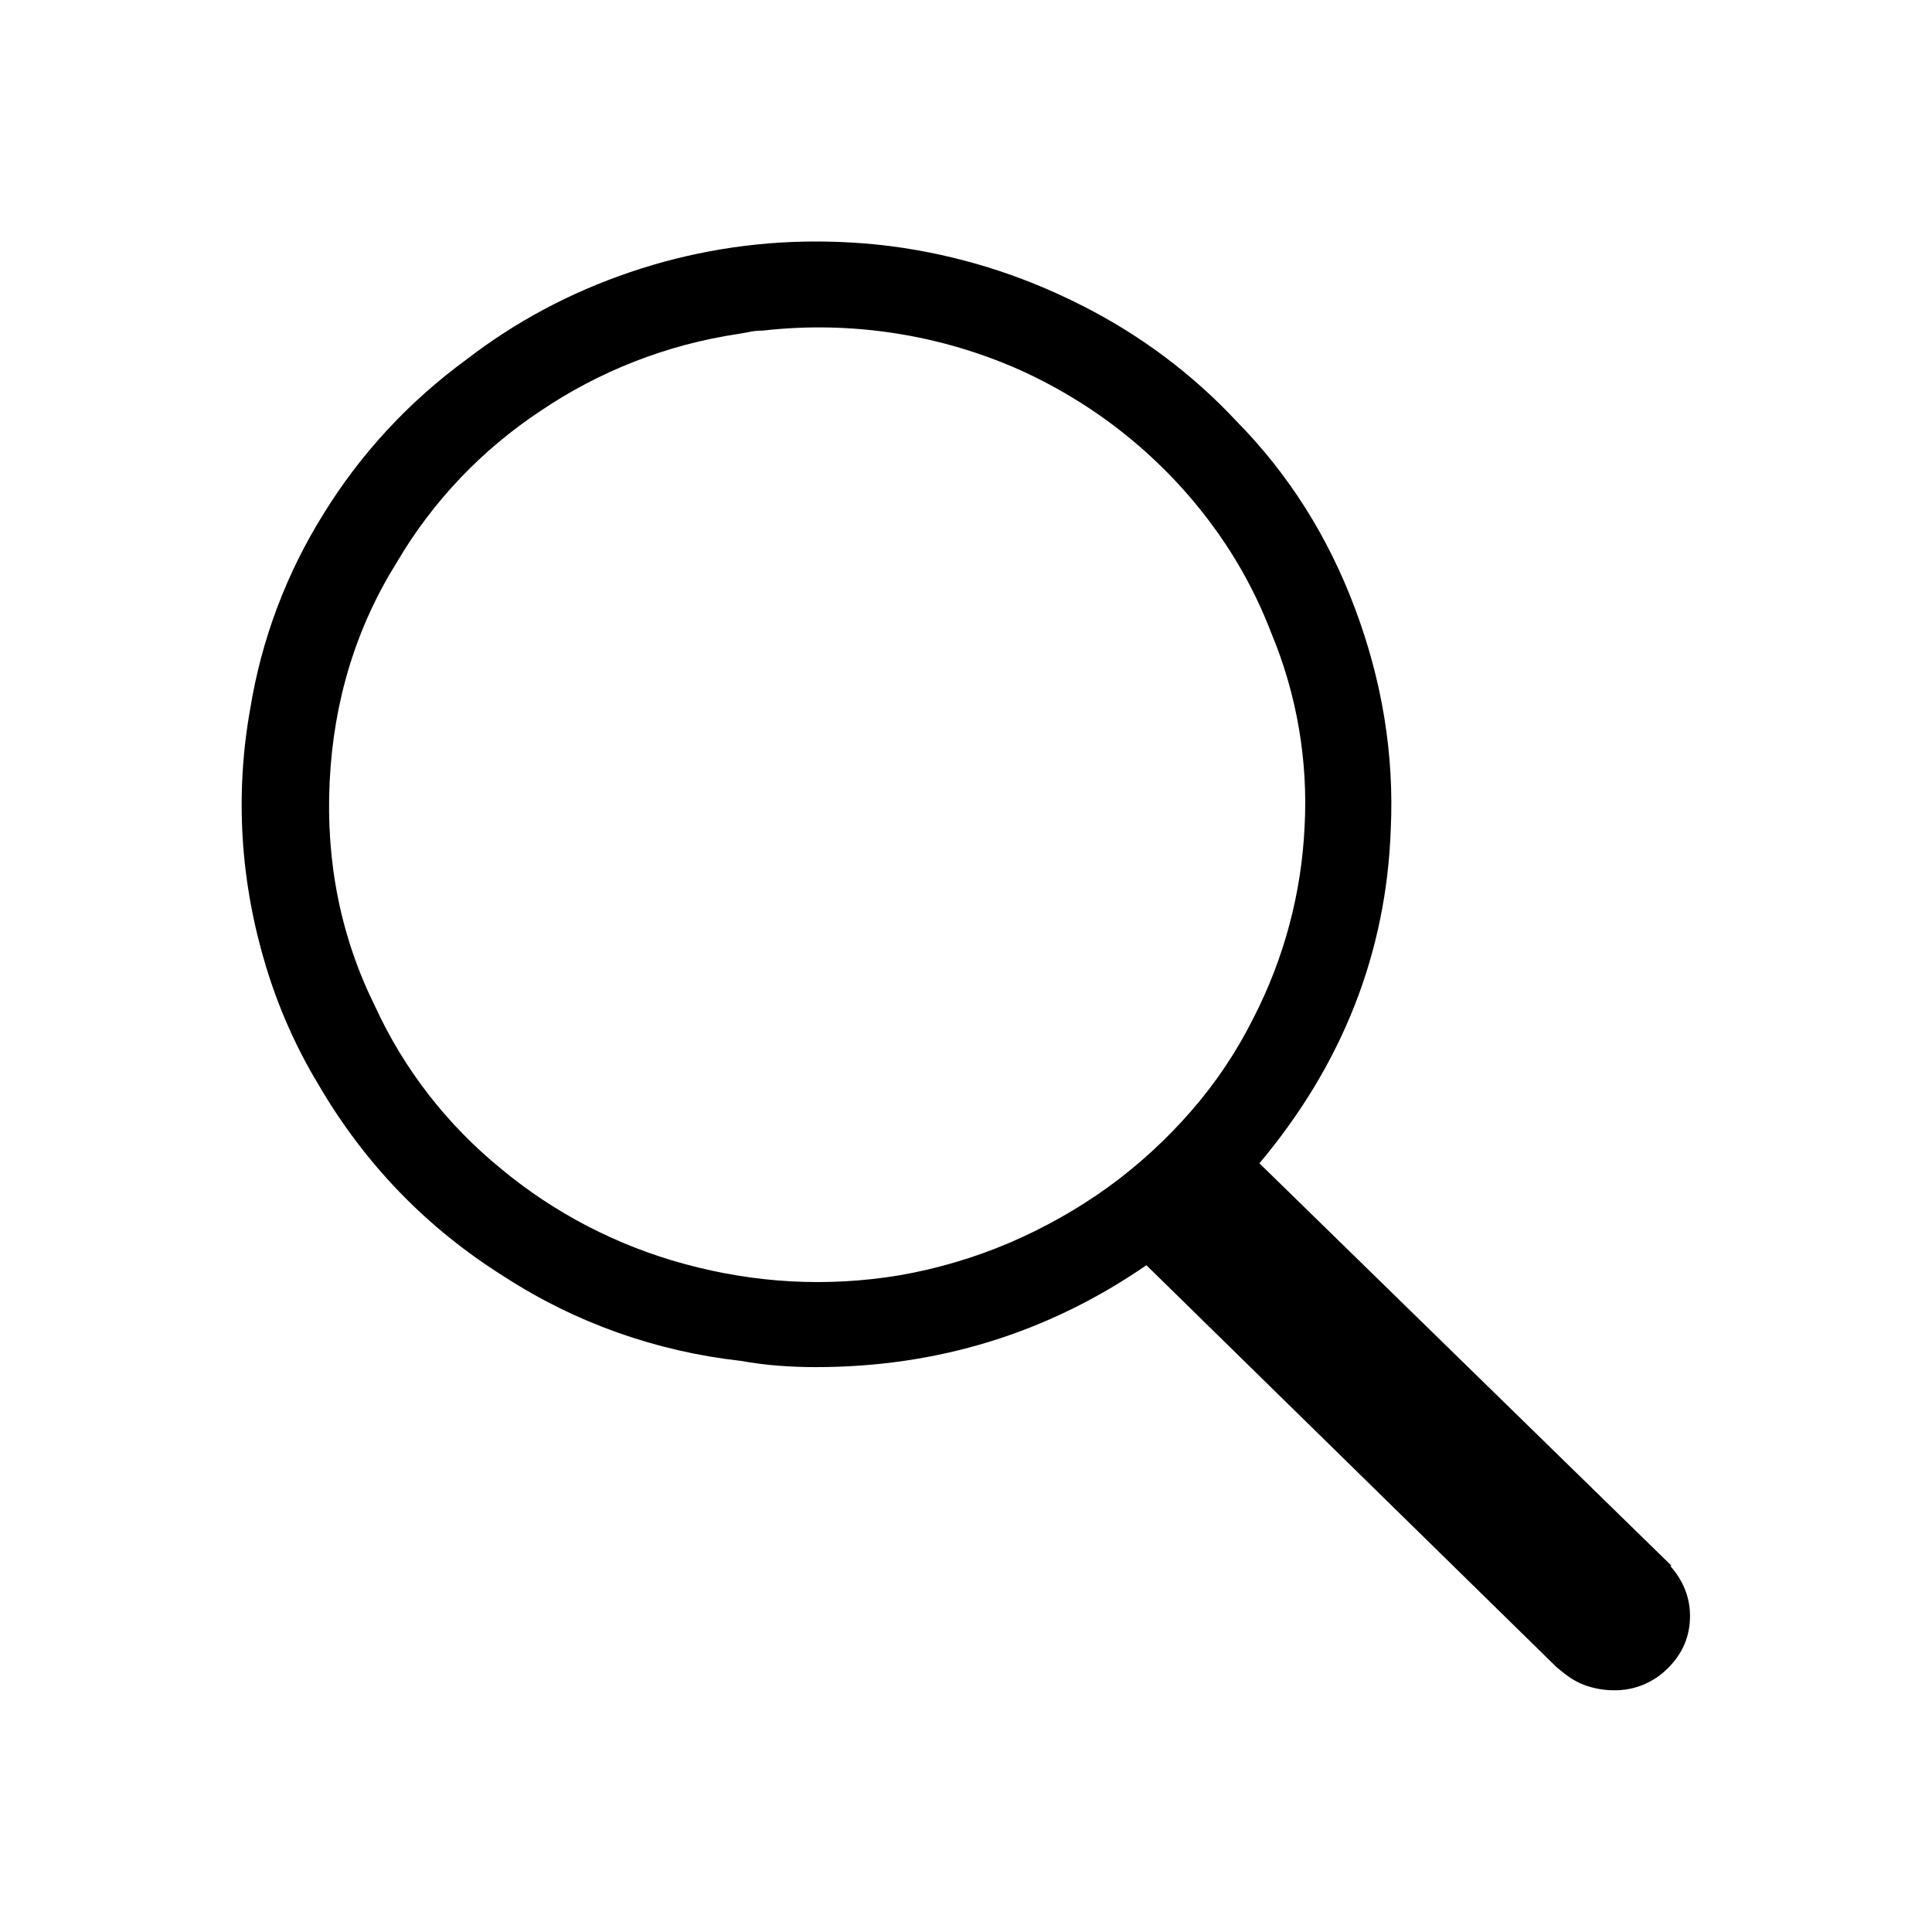
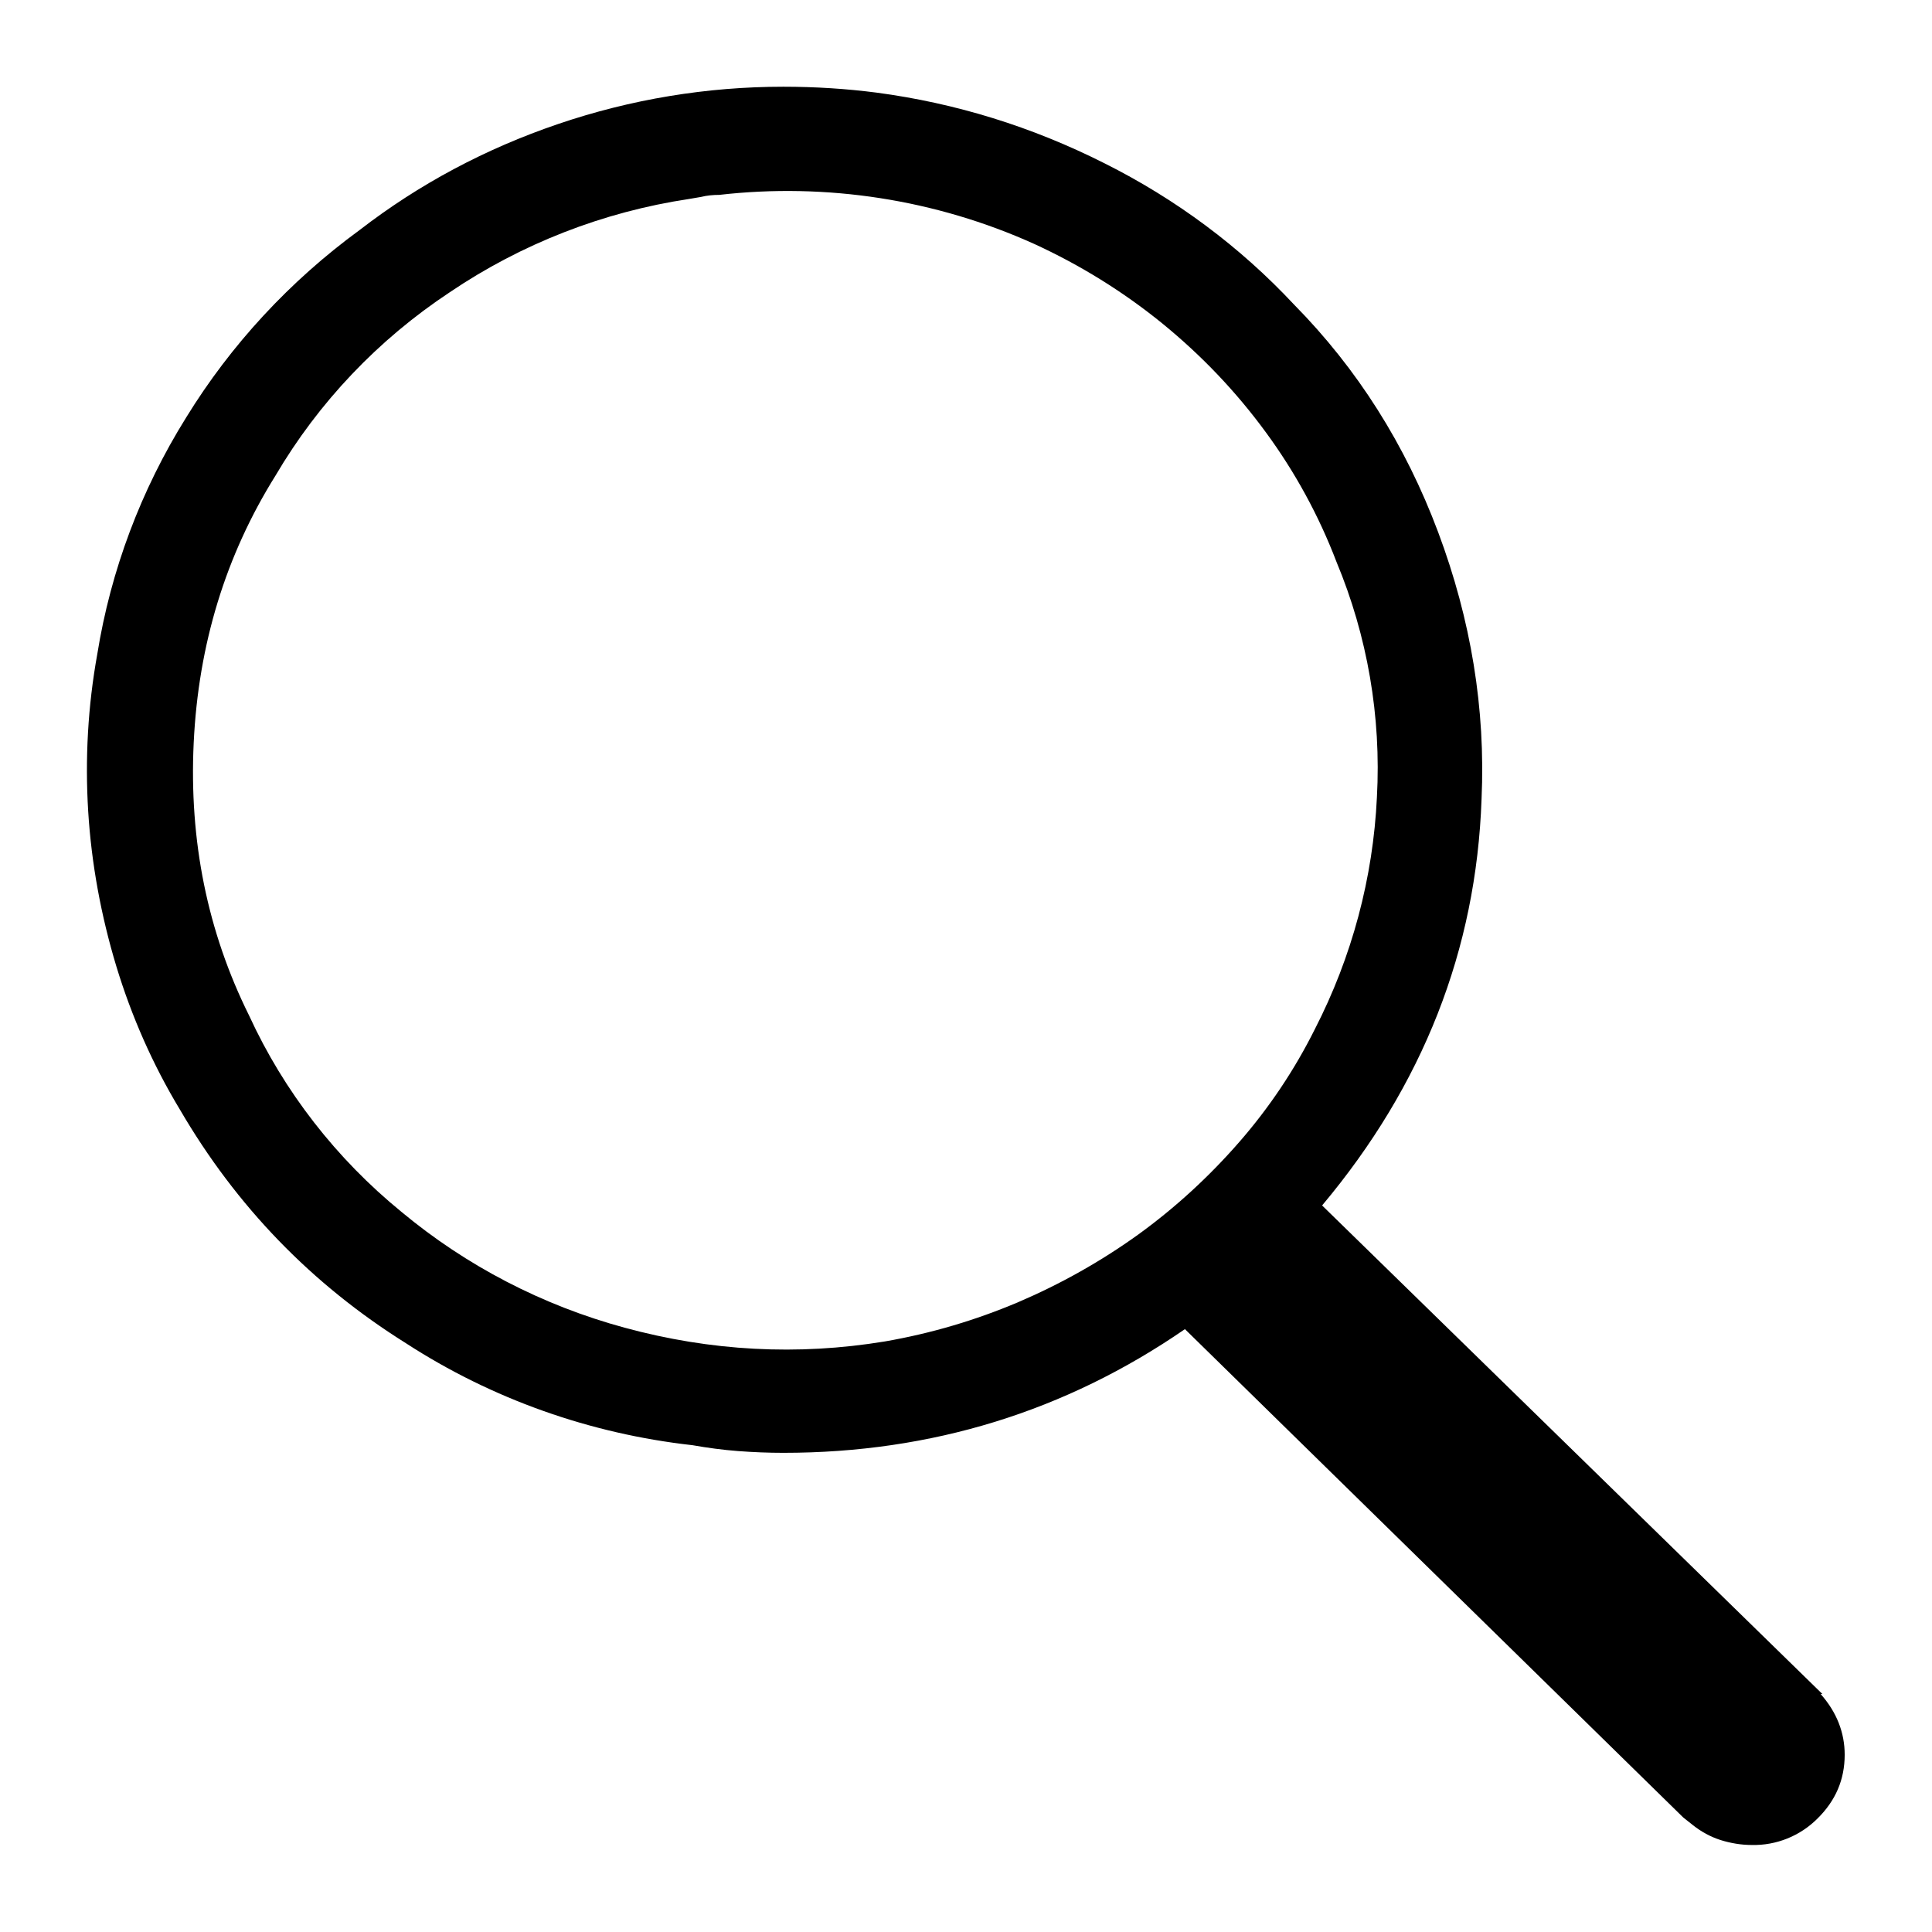
- <svg xmlns="http://www.w3.org/2000/svg" t="1578551275875" class="icon" viewBox="0 0 1024 1024" version="1.1" p-id="3508" width="32" height="32">
-   <defs>
-     <style type="text/css" />
-   </defs>
-   <path d="M885.248 829.952c7.04 7.936 10.496 16.896 10.496 26.496 0 10.88-3.968 20.096-11.904 27.904-7.552 7.552-17.92 11.776-28.672 11.52-4.608 0-9.216-0.768-13.696-2.176-4.352-1.408-8.32-3.584-11.904-6.4l-4.352-3.456-217.6-213.248c-52.224 35.968-110.72 54.016-175.36 54.016-6.528 0-13.056-0.256-19.84-0.768-6.656-0.512-13.312-1.408-19.84-2.56-44.8-4.992-87.68-20.224-125.184-44.544-41.088-25.728-73.984-59.648-98.688-102.016-11.904-19.712-21.12-40.704-27.776-62.592-6.656-22.016-10.88-44.8-12.288-67.712-1.408-22.912-0.128-45.952 3.968-68.608 5.888-36.608 19.072-71.68 38.784-103.296 19.584-31.872 45.312-59.648 75.776-81.92 25.856-19.968 54.784-35.456 86.784-46.336 31.616-10.752 64.768-16.256 98.304-16.256 14.08 0 27.648 0.896 40.576 2.56 34.688 4.608 67.84 14.848 99.584 30.848 31.232 15.616 59.264 36.48 82.816 61.696 27.648 28.032 48.64 61.184 62.976 99.456 14.336 38.272 20.736 77.184 18.944 116.608-2.304 65.792-25.6 124.928-69.632 177.408l218.496 213.376h-0.768z m-193.792-391.68c1.92-35.072-4.096-70.272-17.664-102.784-7.68-20.096-18.048-39.168-30.848-56.576-12.928-17.664-28.032-33.536-45.312-47.616-17.024-13.824-35.84-25.472-55.936-34.688-42.88-19.328-90.496-26.752-137.472-21.376-2.688 0-5.376 0.256-7.936 0.896l-5.248 0.896c-37.504 5.632-73.216 19.584-104.448 40.704-31.36 20.736-57.344 48.128-76.16 80.128-21.76 34.816-33.664 73.728-35.712 116.608-2.048 42.88 6.016 82.56 24.192 119.168 15.232 33.152 38.016 62.464 66.56 85.76 28.288 23.552 61.568 40.832 97.408 50.56 37.632 10.24 75.52 12.288 113.664 6.016 19.968-3.456 39.552-9.216 58.24-17.152 18.56-7.936 36.096-17.792 52.48-29.568 16.256-11.776 30.976-25.344 44.032-40.32 13.184-15.104 24.192-31.616 33.024-49.28 16.256-31.616 25.472-66.176 27.136-101.376z" p-id="3509" />
+ <svg xmlns="http://www.w3.org/2000/svg" t="1592290719948" class="icon" viewBox="0 0 1024 1024" version="1.1" p-id="8087" width="200" height="200">
+   <path d="M964.985 897.876c8.544 9.631 12.738 20.505 12.738 32.156 0 13.204-4.816 24.389-14.447 33.865-9.165 9.165-21.748 14.292-34.797 13.981-5.592 0-11.185-0.932-16.622-2.641-5.282-1.709-10.097-4.35-14.447-7.767l-5.282-4.194-264.086-258.804c-63.381 43.652-134.373 65.555-212.822 65.555-7.923 0-15.845-0.311-24.078-0.932-8.078-0.621-16.156-1.709-24.078-3.107-54.371-6.058-106.411-24.544-151.927-54.06-49.866-31.224-89.789-72.391-119.771-123.81-14.447-23.923-25.632-49.4-33.71-75.964-8.078-26.719-13.204-54.371-14.913-82.177-1.709-27.807-0.155-55.769 4.816-83.265 7.146-44.429 23.146-86.993 47.069-125.363 23.768-38.681 54.992-72.391 91.964-99.421 31.38-24.234 66.487-43.03 105.324-56.235A370.236 370.236 0 0 1 415.22 45.966c17.088 0 33.554 1.087 49.244 3.107 42.098 5.592 82.333 18.02 120.858 37.438 37.904 18.952 71.925 44.273 100.508 74.876 33.554 34.02 59.031 74.255 76.43 120.703 17.399 46.448 25.166 93.673 22.991 141.519-2.796 79.847-31.069 151.616-84.507 215.308l265.173 258.959h-0.932z m-235.192-475.354a283.868 283.868 0 0 0-21.438-124.742 291.845 291.845 0 0 0-37.438-68.662c-15.69-21.438-34.02-40.7-54.992-57.788-20.661-16.777-43.496-30.914-67.886-42.098-52.04-23.457-109.829-32.467-166.84-25.943-3.262 0-6.524 0.311-9.631 1.087l-6.369 1.087c-45.516 6.835-88.857 23.768-126.761 49.4-38.059 25.166-69.594 58.41-92.43 97.246-26.409 42.254-40.856 89.478-43.341 141.519-2.486 52.04 7.301 100.197 29.36 144.626 18.486 40.234 46.137 75.808 80.779 104.081 34.331 28.583 74.721 49.555 118.217 61.361 45.671 12.428 91.653 14.913 137.946 7.301a321.117 321.117 0 0 0 70.682-20.816c22.525-9.631 43.807-21.593 63.691-35.885 19.729-14.292 37.593-30.758 53.439-48.934a283.585 283.585 0 0 0 40.079-59.808c19.729-38.37 30.914-80.313 32.933-123.033z" p-id="8088" />
</svg>
